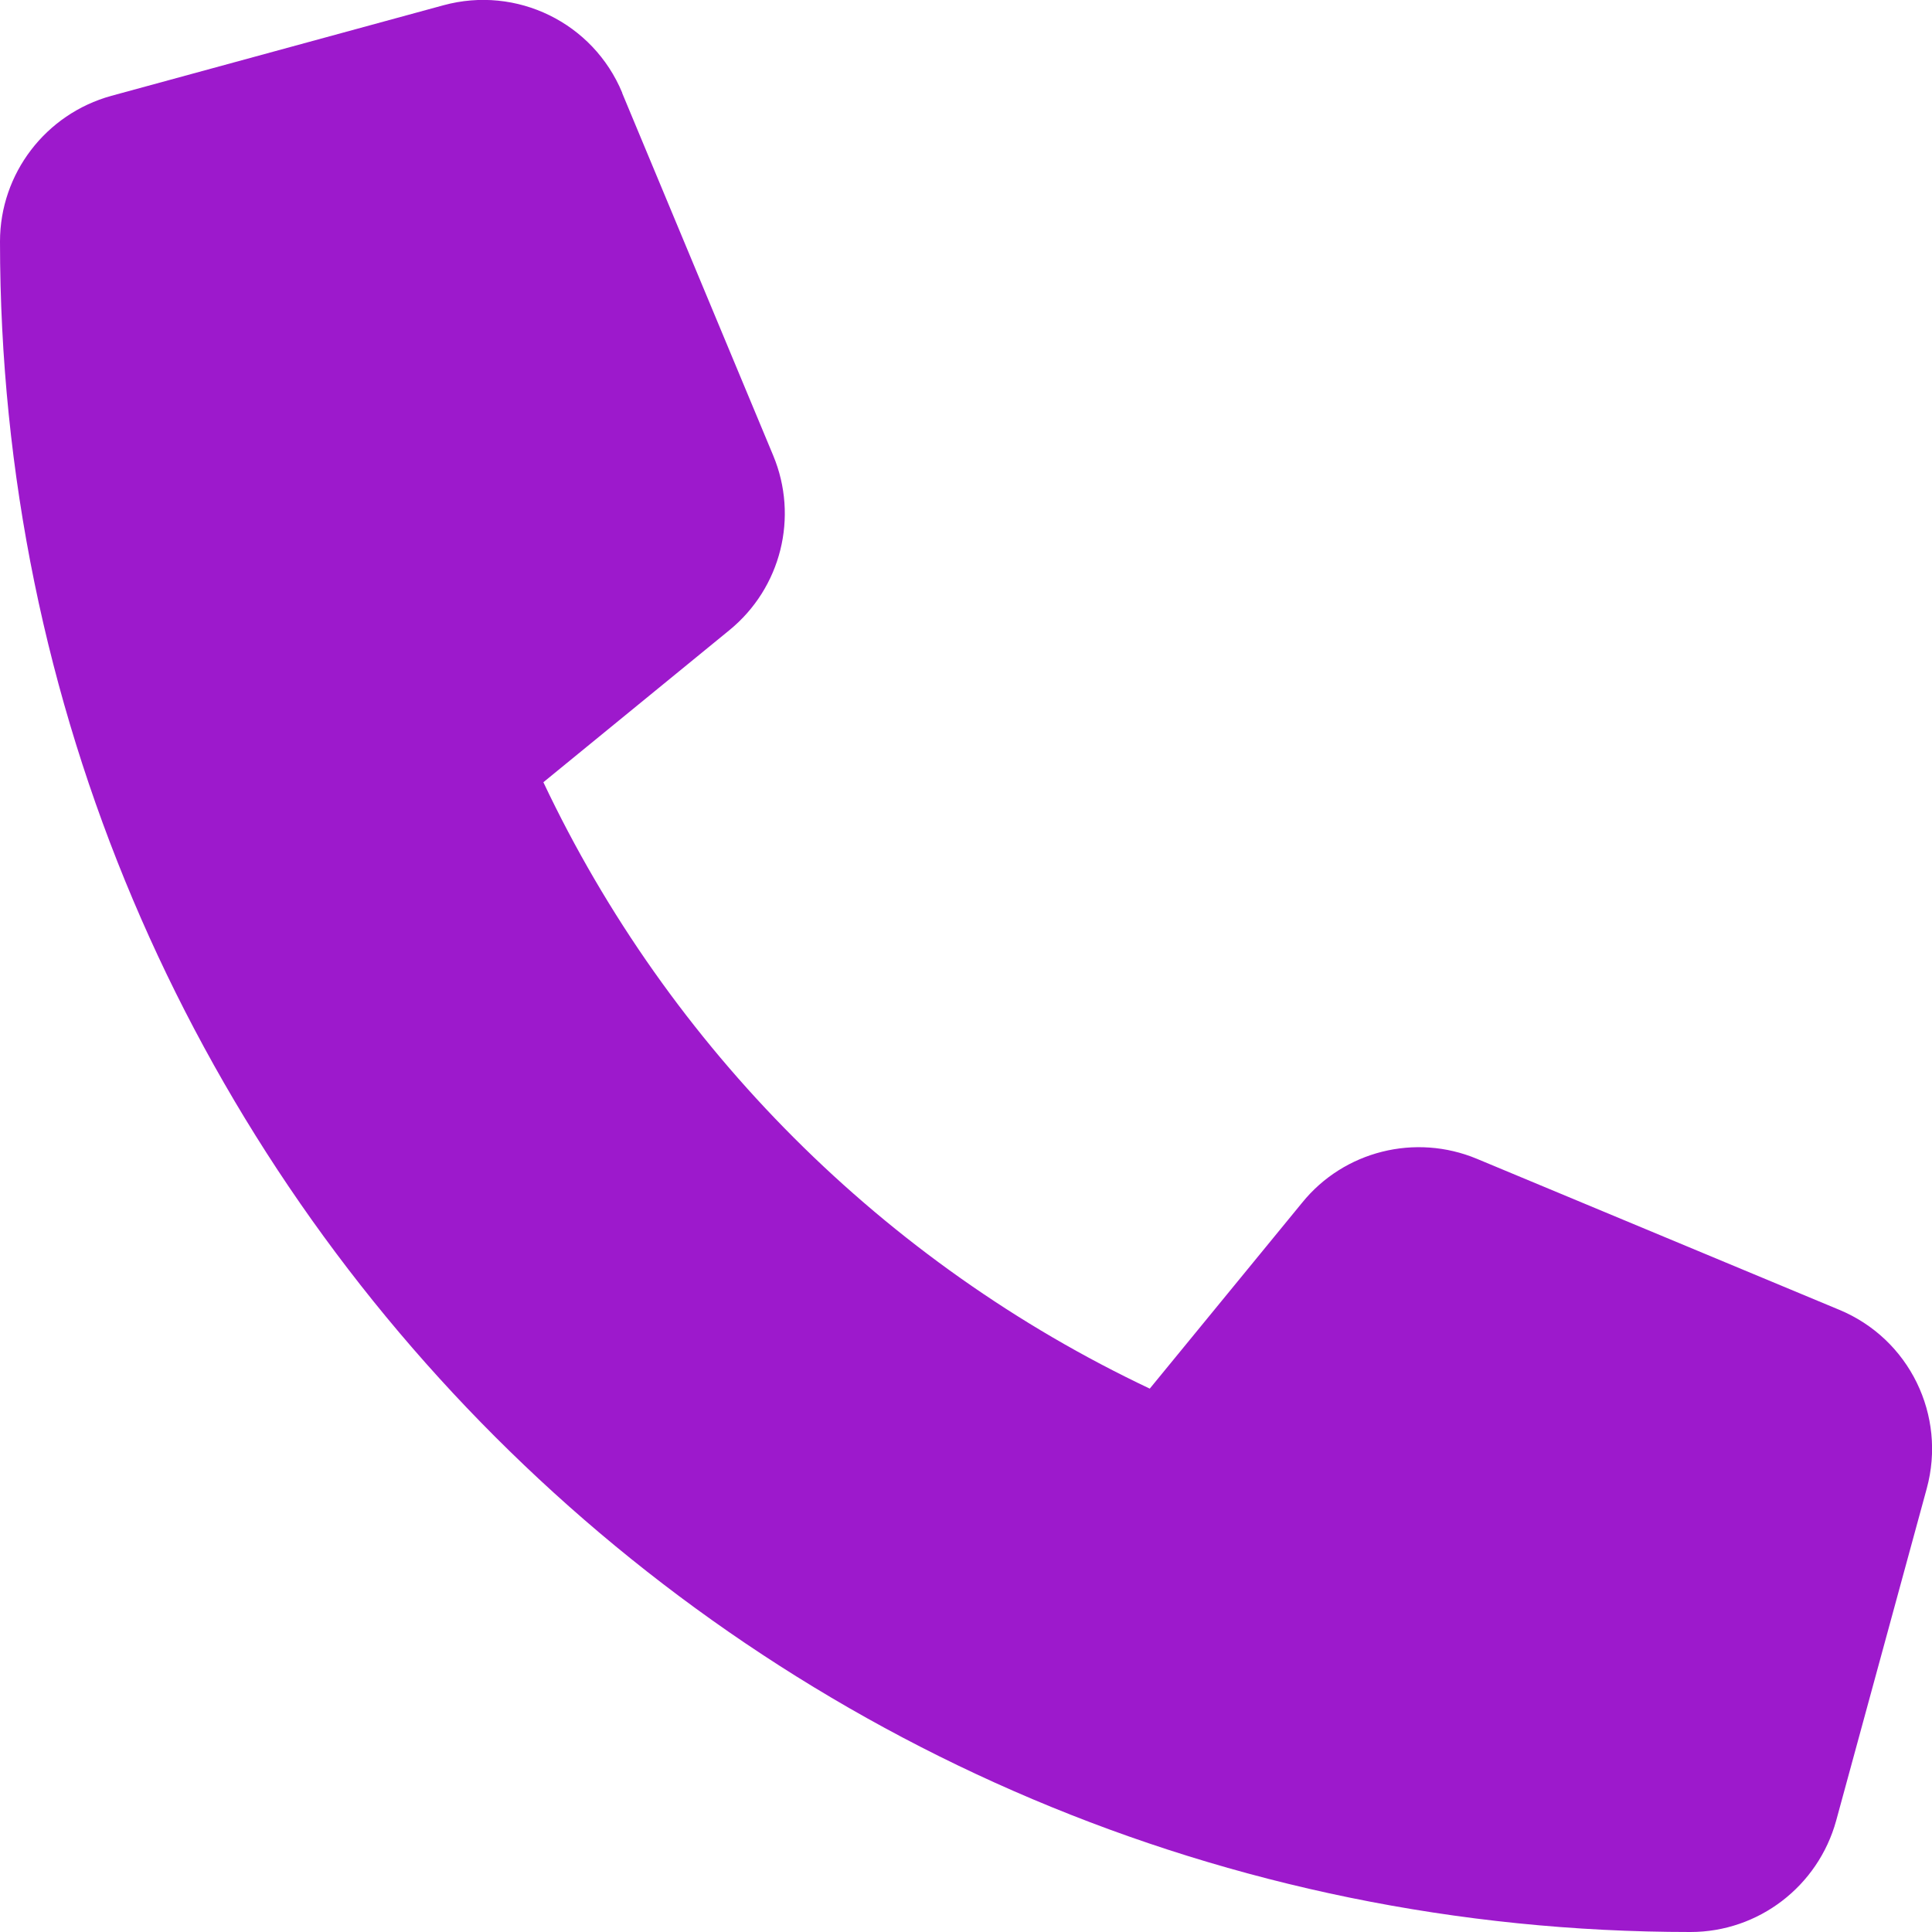
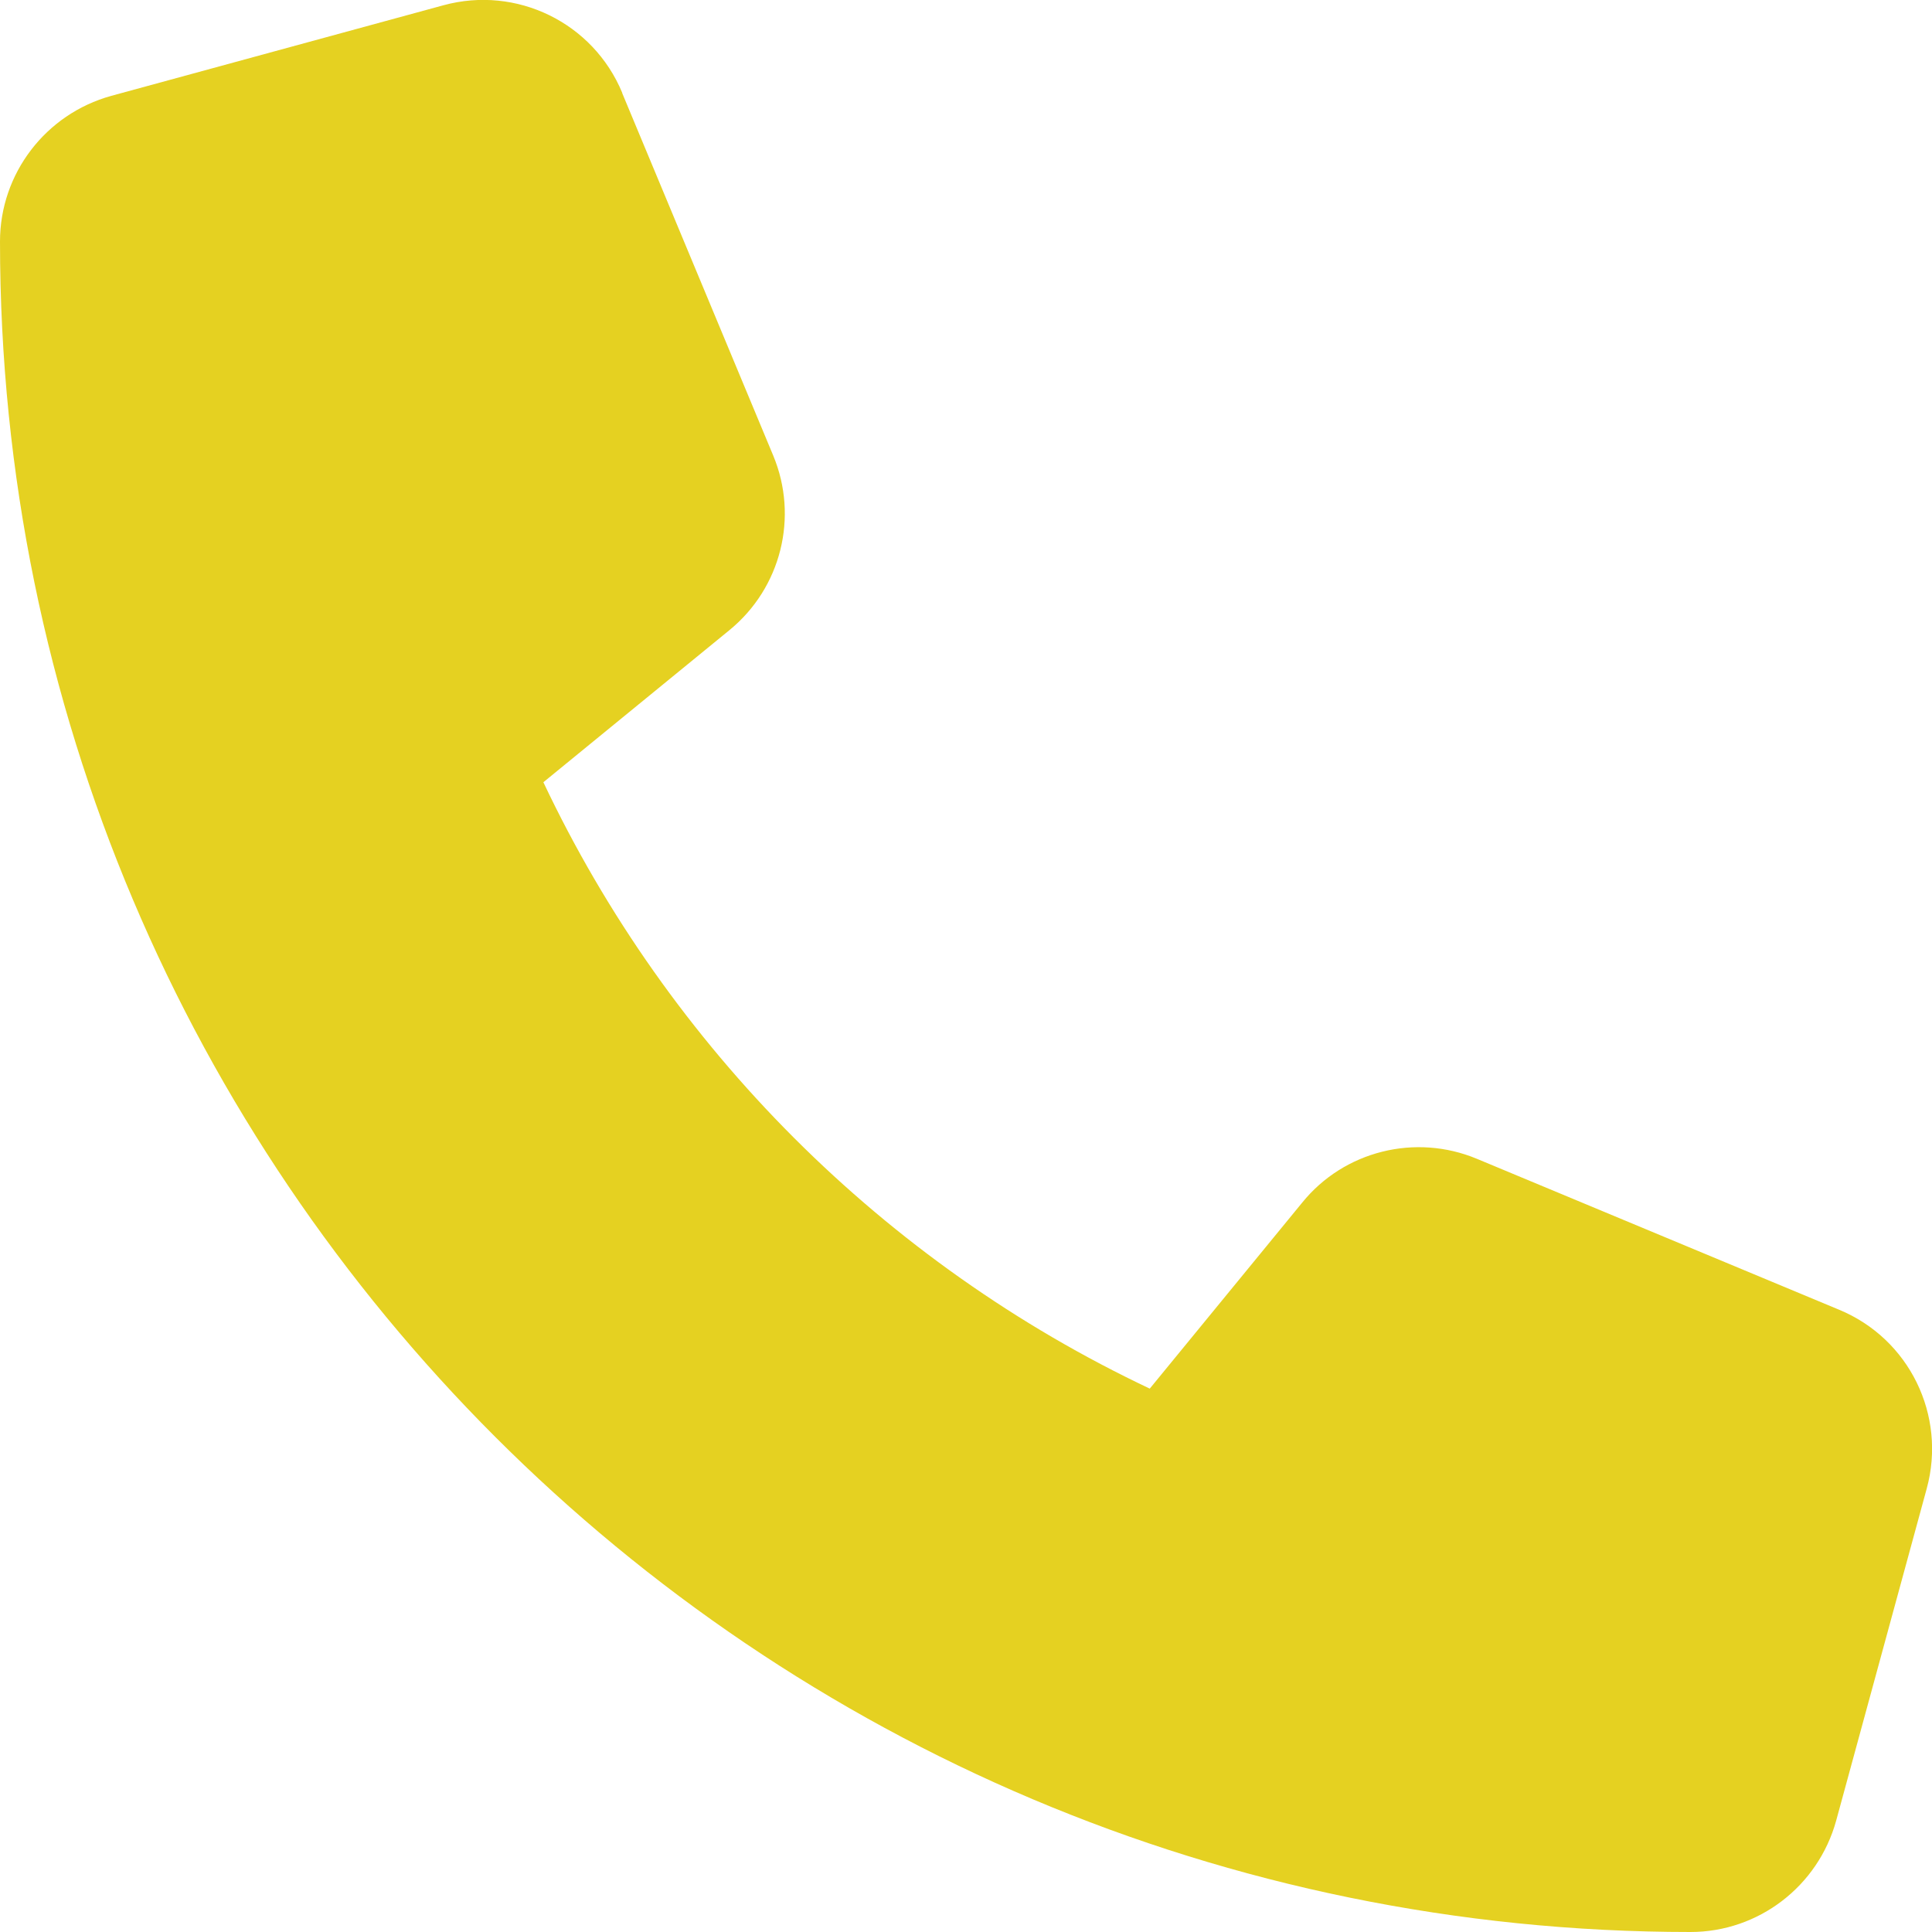
<svg xmlns="http://www.w3.org/2000/svg" viewBox="0 0 512 512">
-   <path fill="#9d19cc" d="M164.9 24.6c-7.7-18.6-28-28.5-47.4-23.2l-88 24C12.1 30.2 0 46 0 64C0 311.4 200.6 512 448 512c18 0 33.8-12.1 38.6-29.5l24-88c5.3-19.4-4.6-39.7-23.2-47.4l-96-40c-16.3-6.8-35.2-2.1-46.3 11.6L304.7 368C234.3 334.7 177.3 277.7 144 207.3L193.3 167c13.7-11.2 18.4-30 11.6-46.3l-40-96z" />
+   <path fill="#E5D121" d="M164.9 24.6c-7.7-18.6-28-28.5-47.4-23.2l-88 24C12.1 30.2 0 46 0 64C0 311.4 200.6 512 448 512c18 0 33.8-12.1 38.6-29.5l24-88c5.3-19.4-4.6-39.7-23.2-47.4l-96-40c-16.3-6.8-35.2-2.1-46.3 11.6L304.7 368C234.3 334.7 177.3 277.7 144 207.3L193.3 167c13.7-11.2 18.4-30 11.6-46.3l-40-96z" />
</svg>
